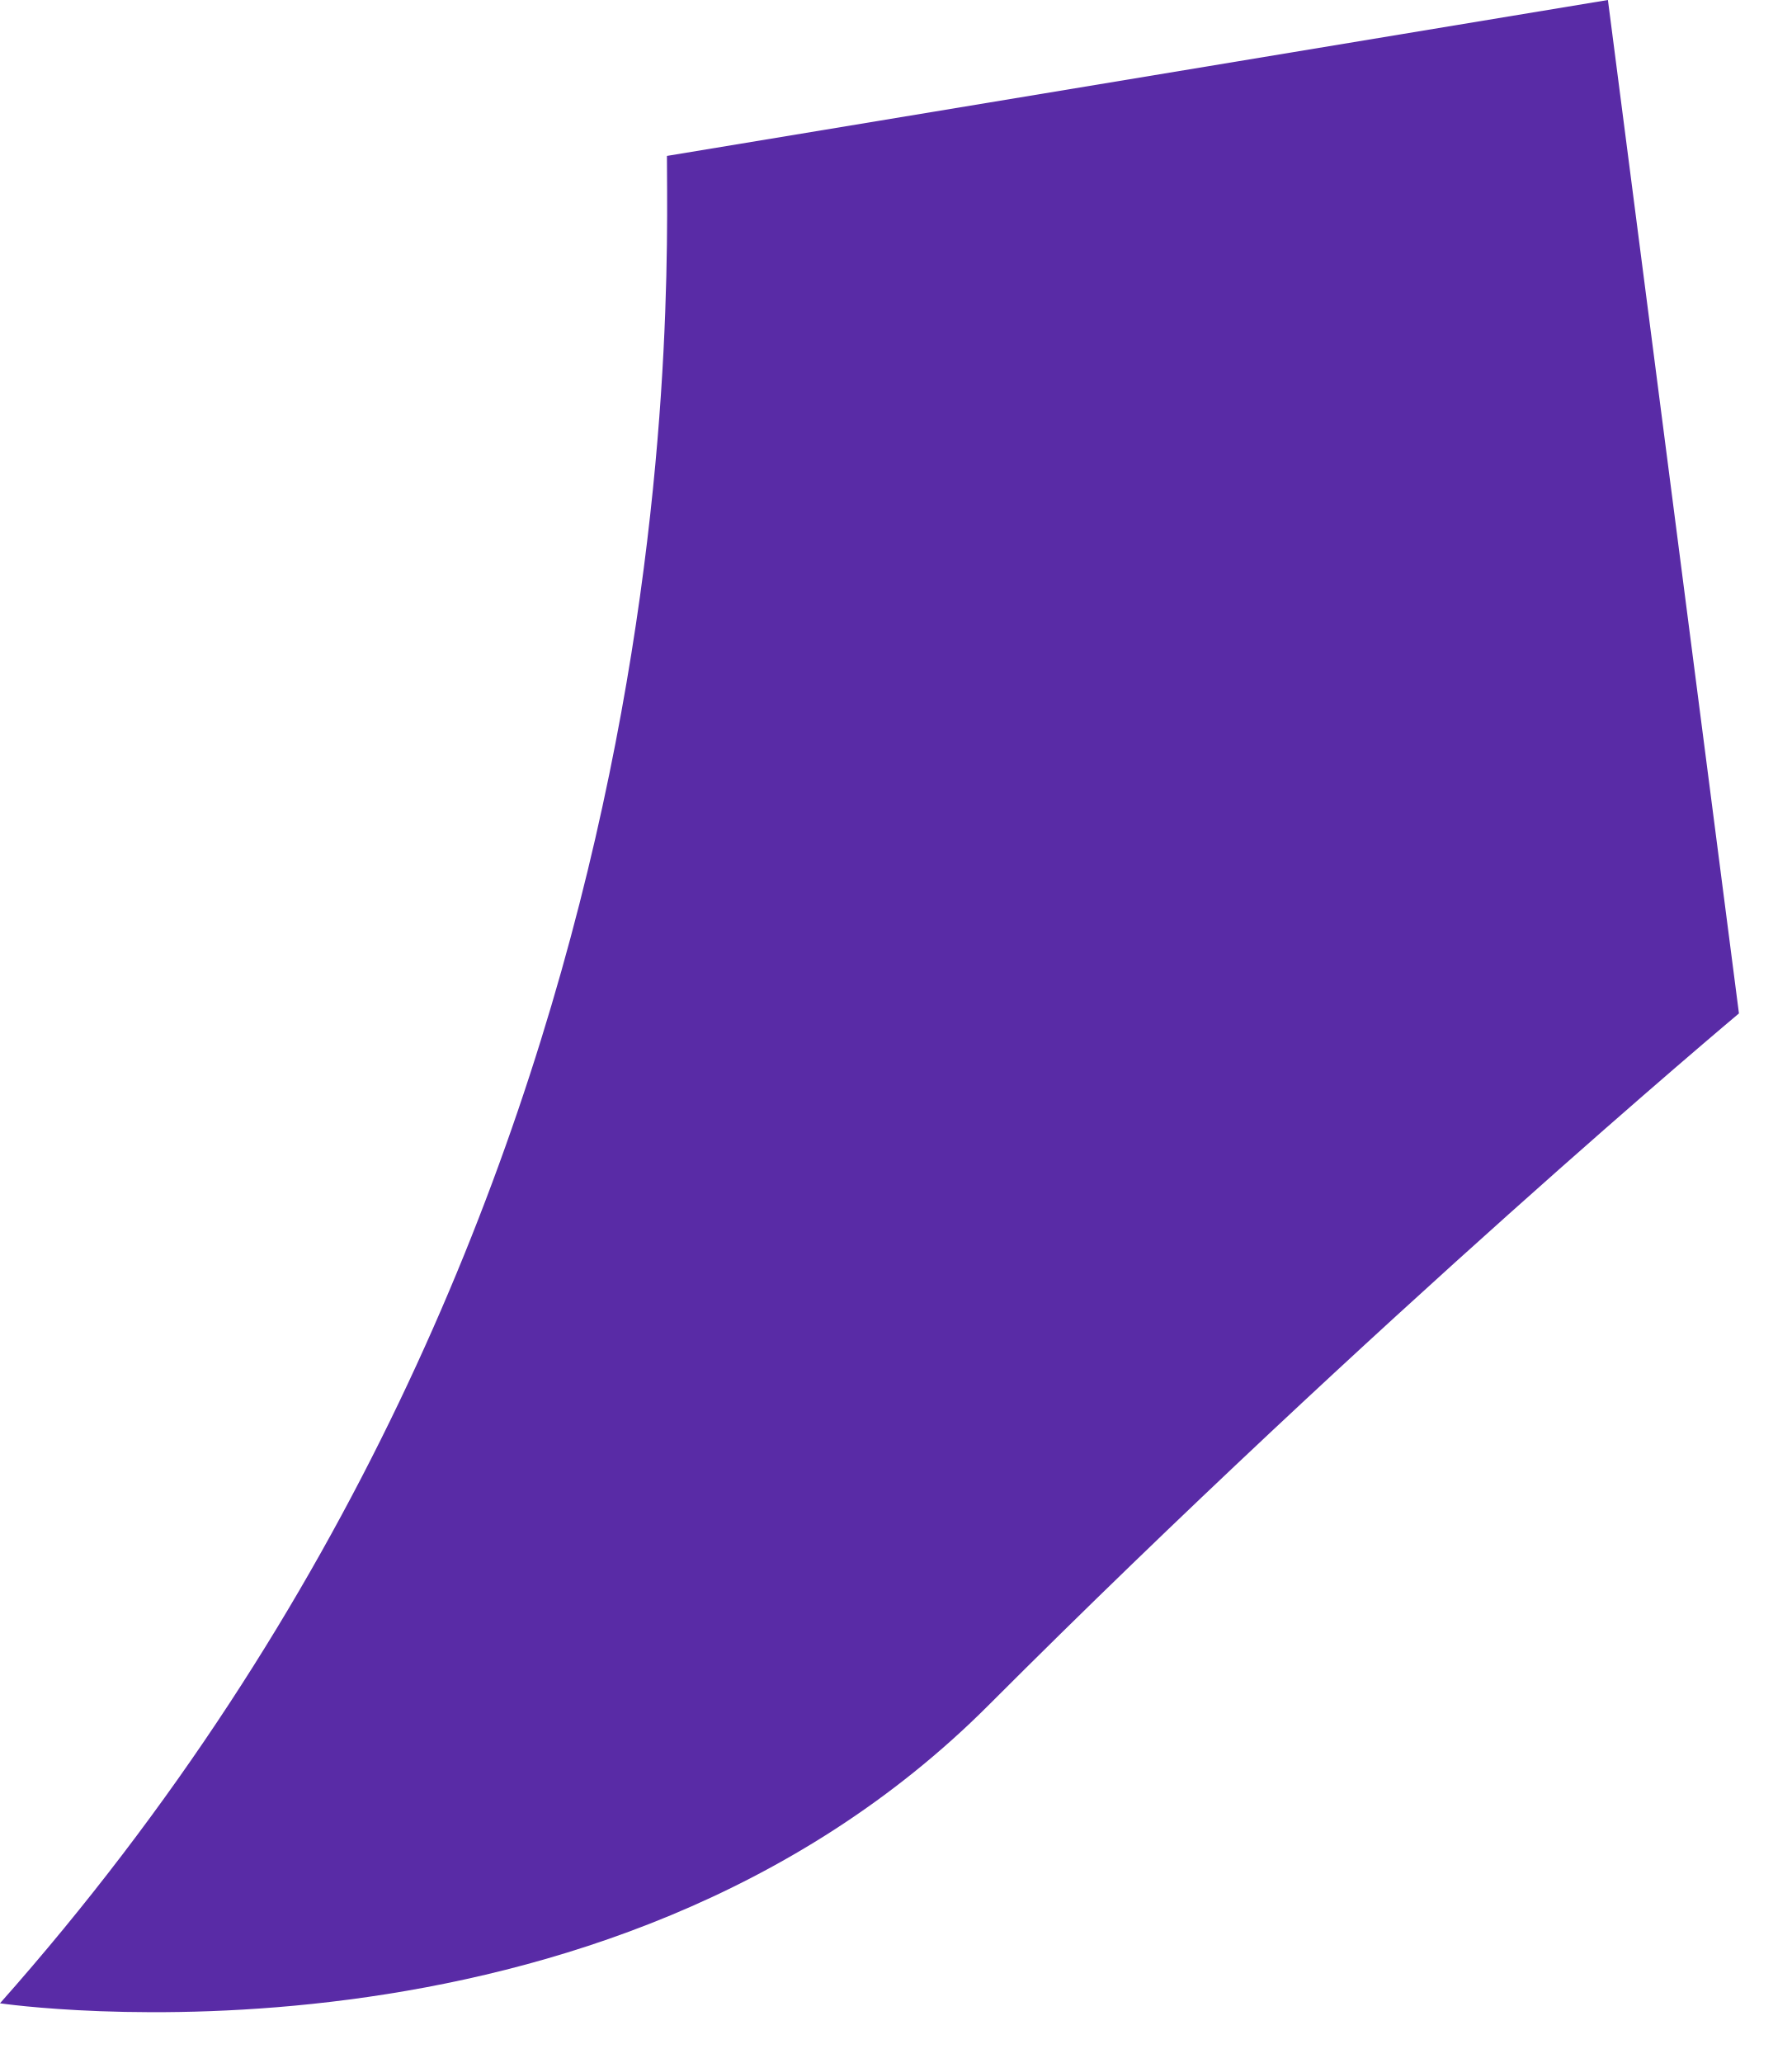
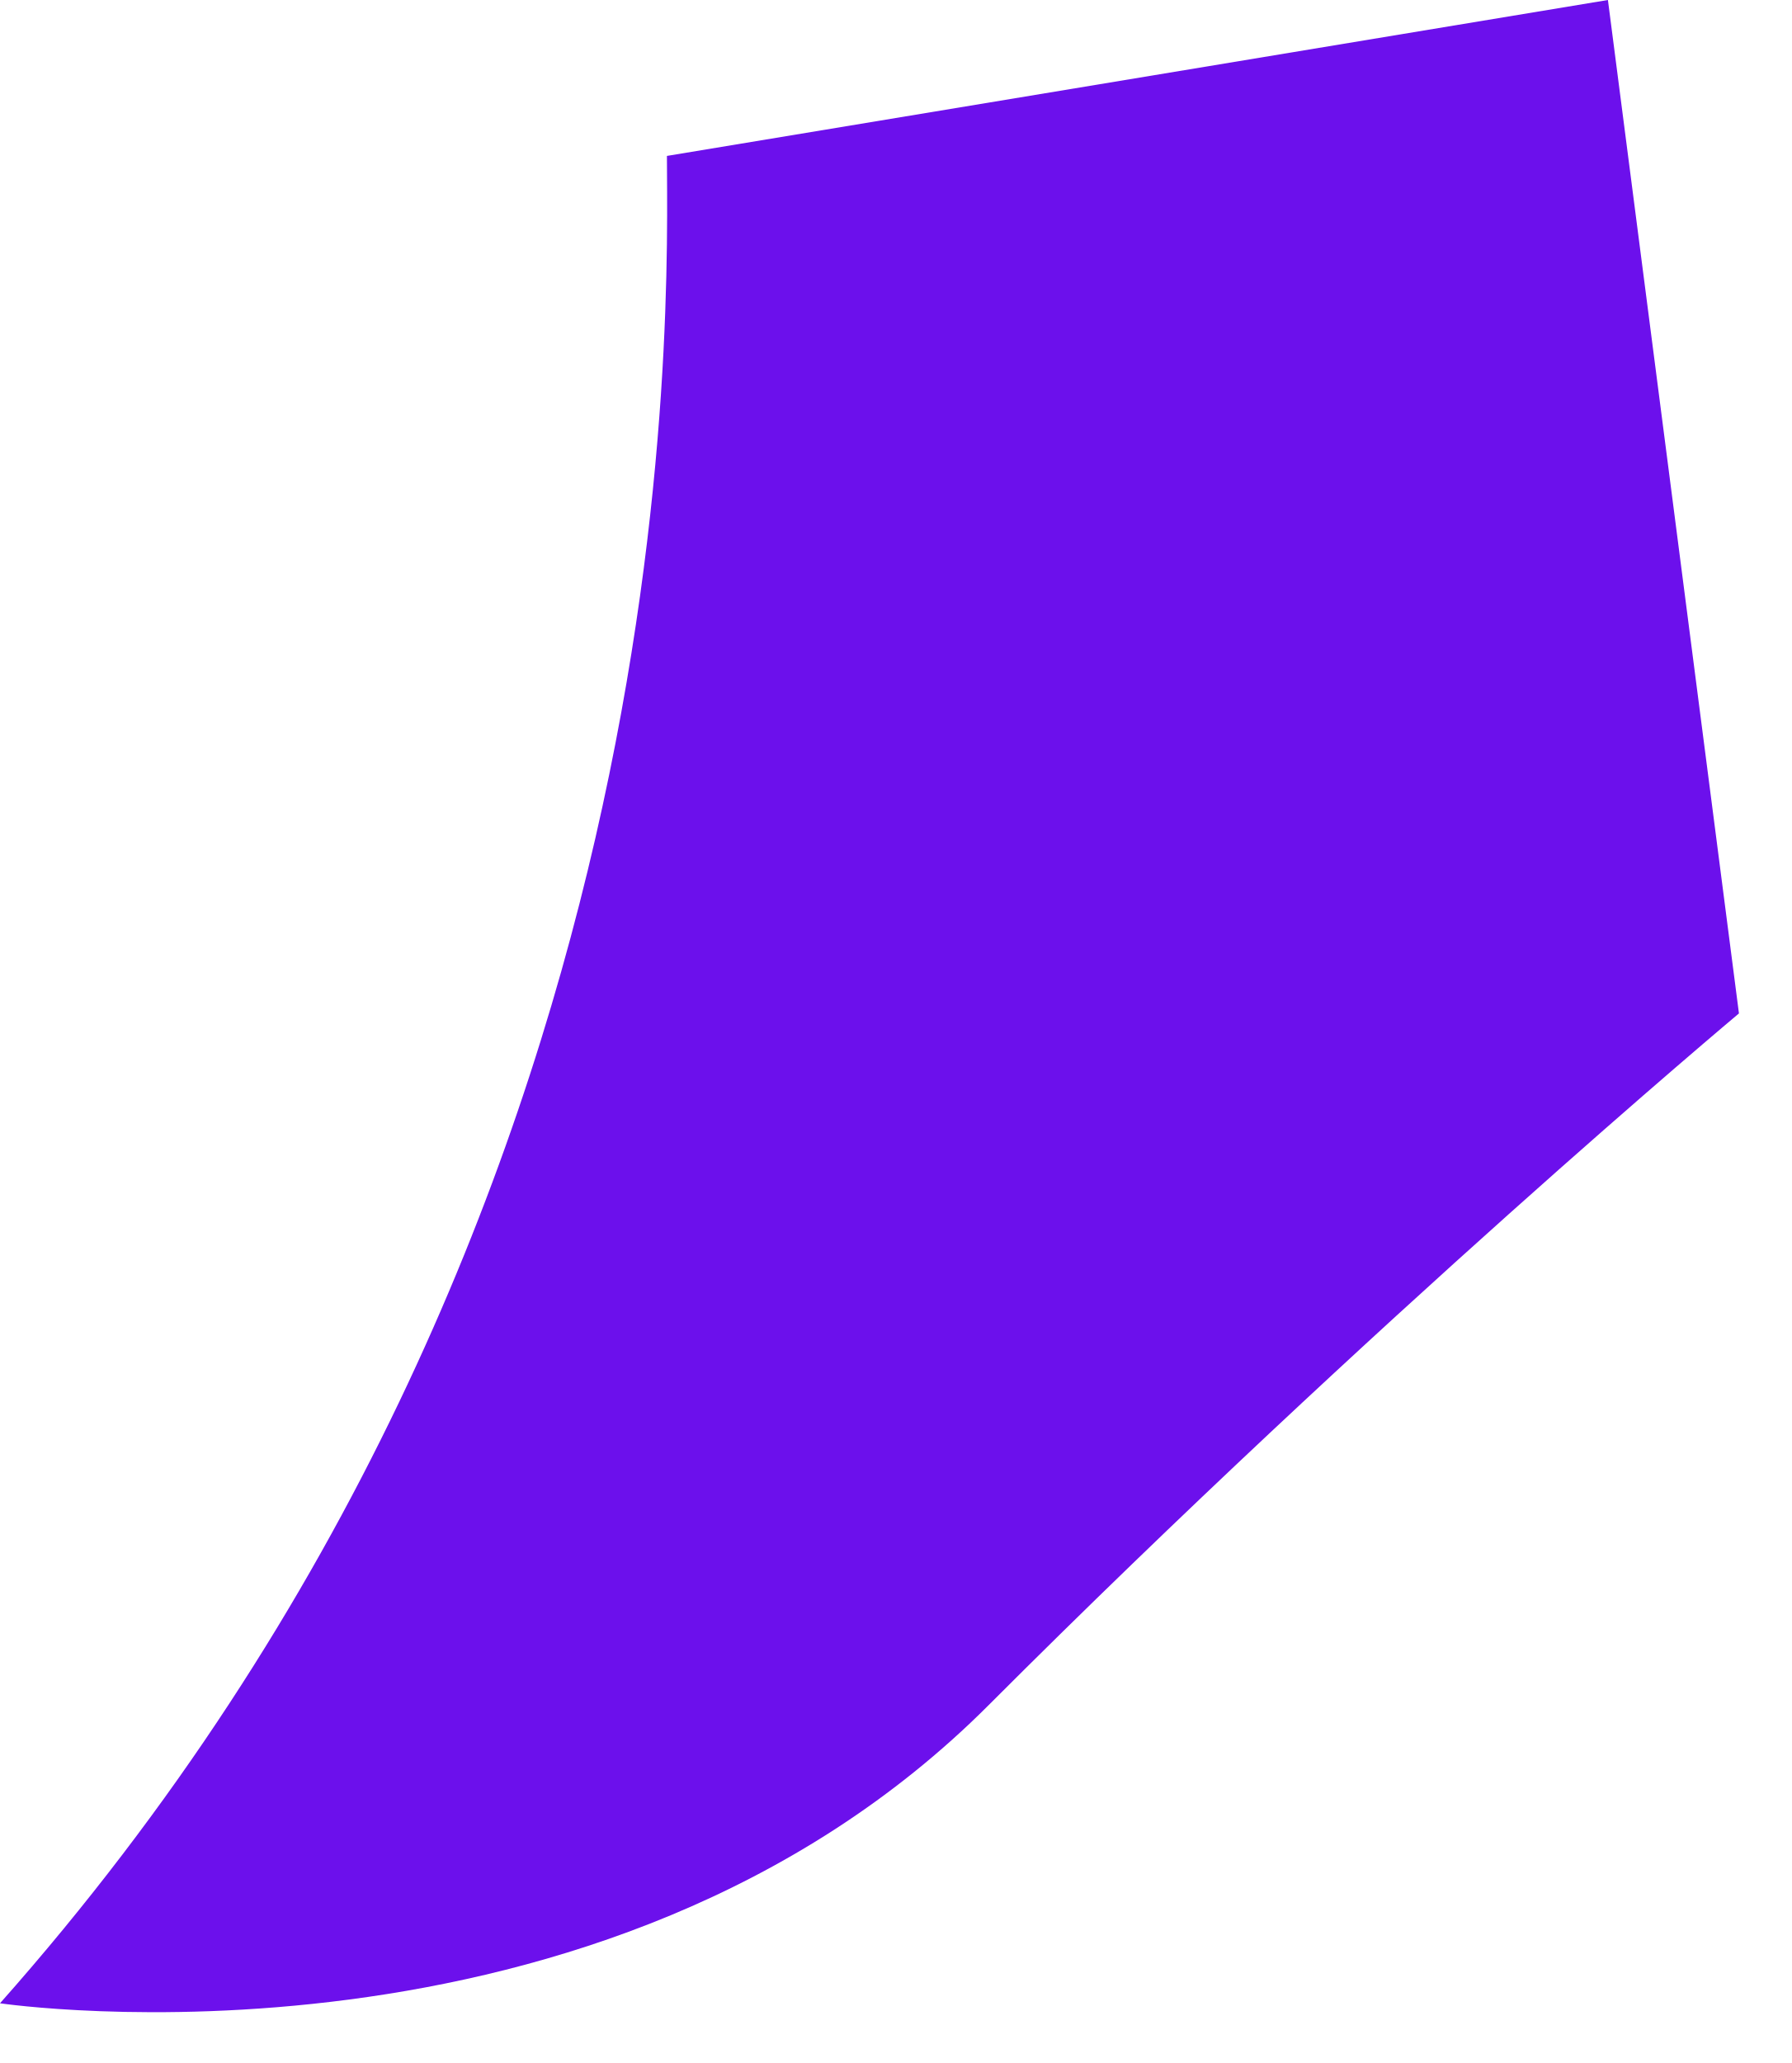
<svg xmlns="http://www.w3.org/2000/svg" width="33" height="38" viewBox="0 0 33 38">
  <defs>
-     <style>.a{fill:#592BA6;}</style>
+     <style>.a{fill:#6C10EC;}</style>
  </defs>
  <path class="a" d="M12.287,2.872C12.287,5.52,12.865,22.4,0,36.9c0,0,11.081,1.647,18.213-5.491S32.037,18.667,32.037,18.667L29.623,0Z" />
</svg>
